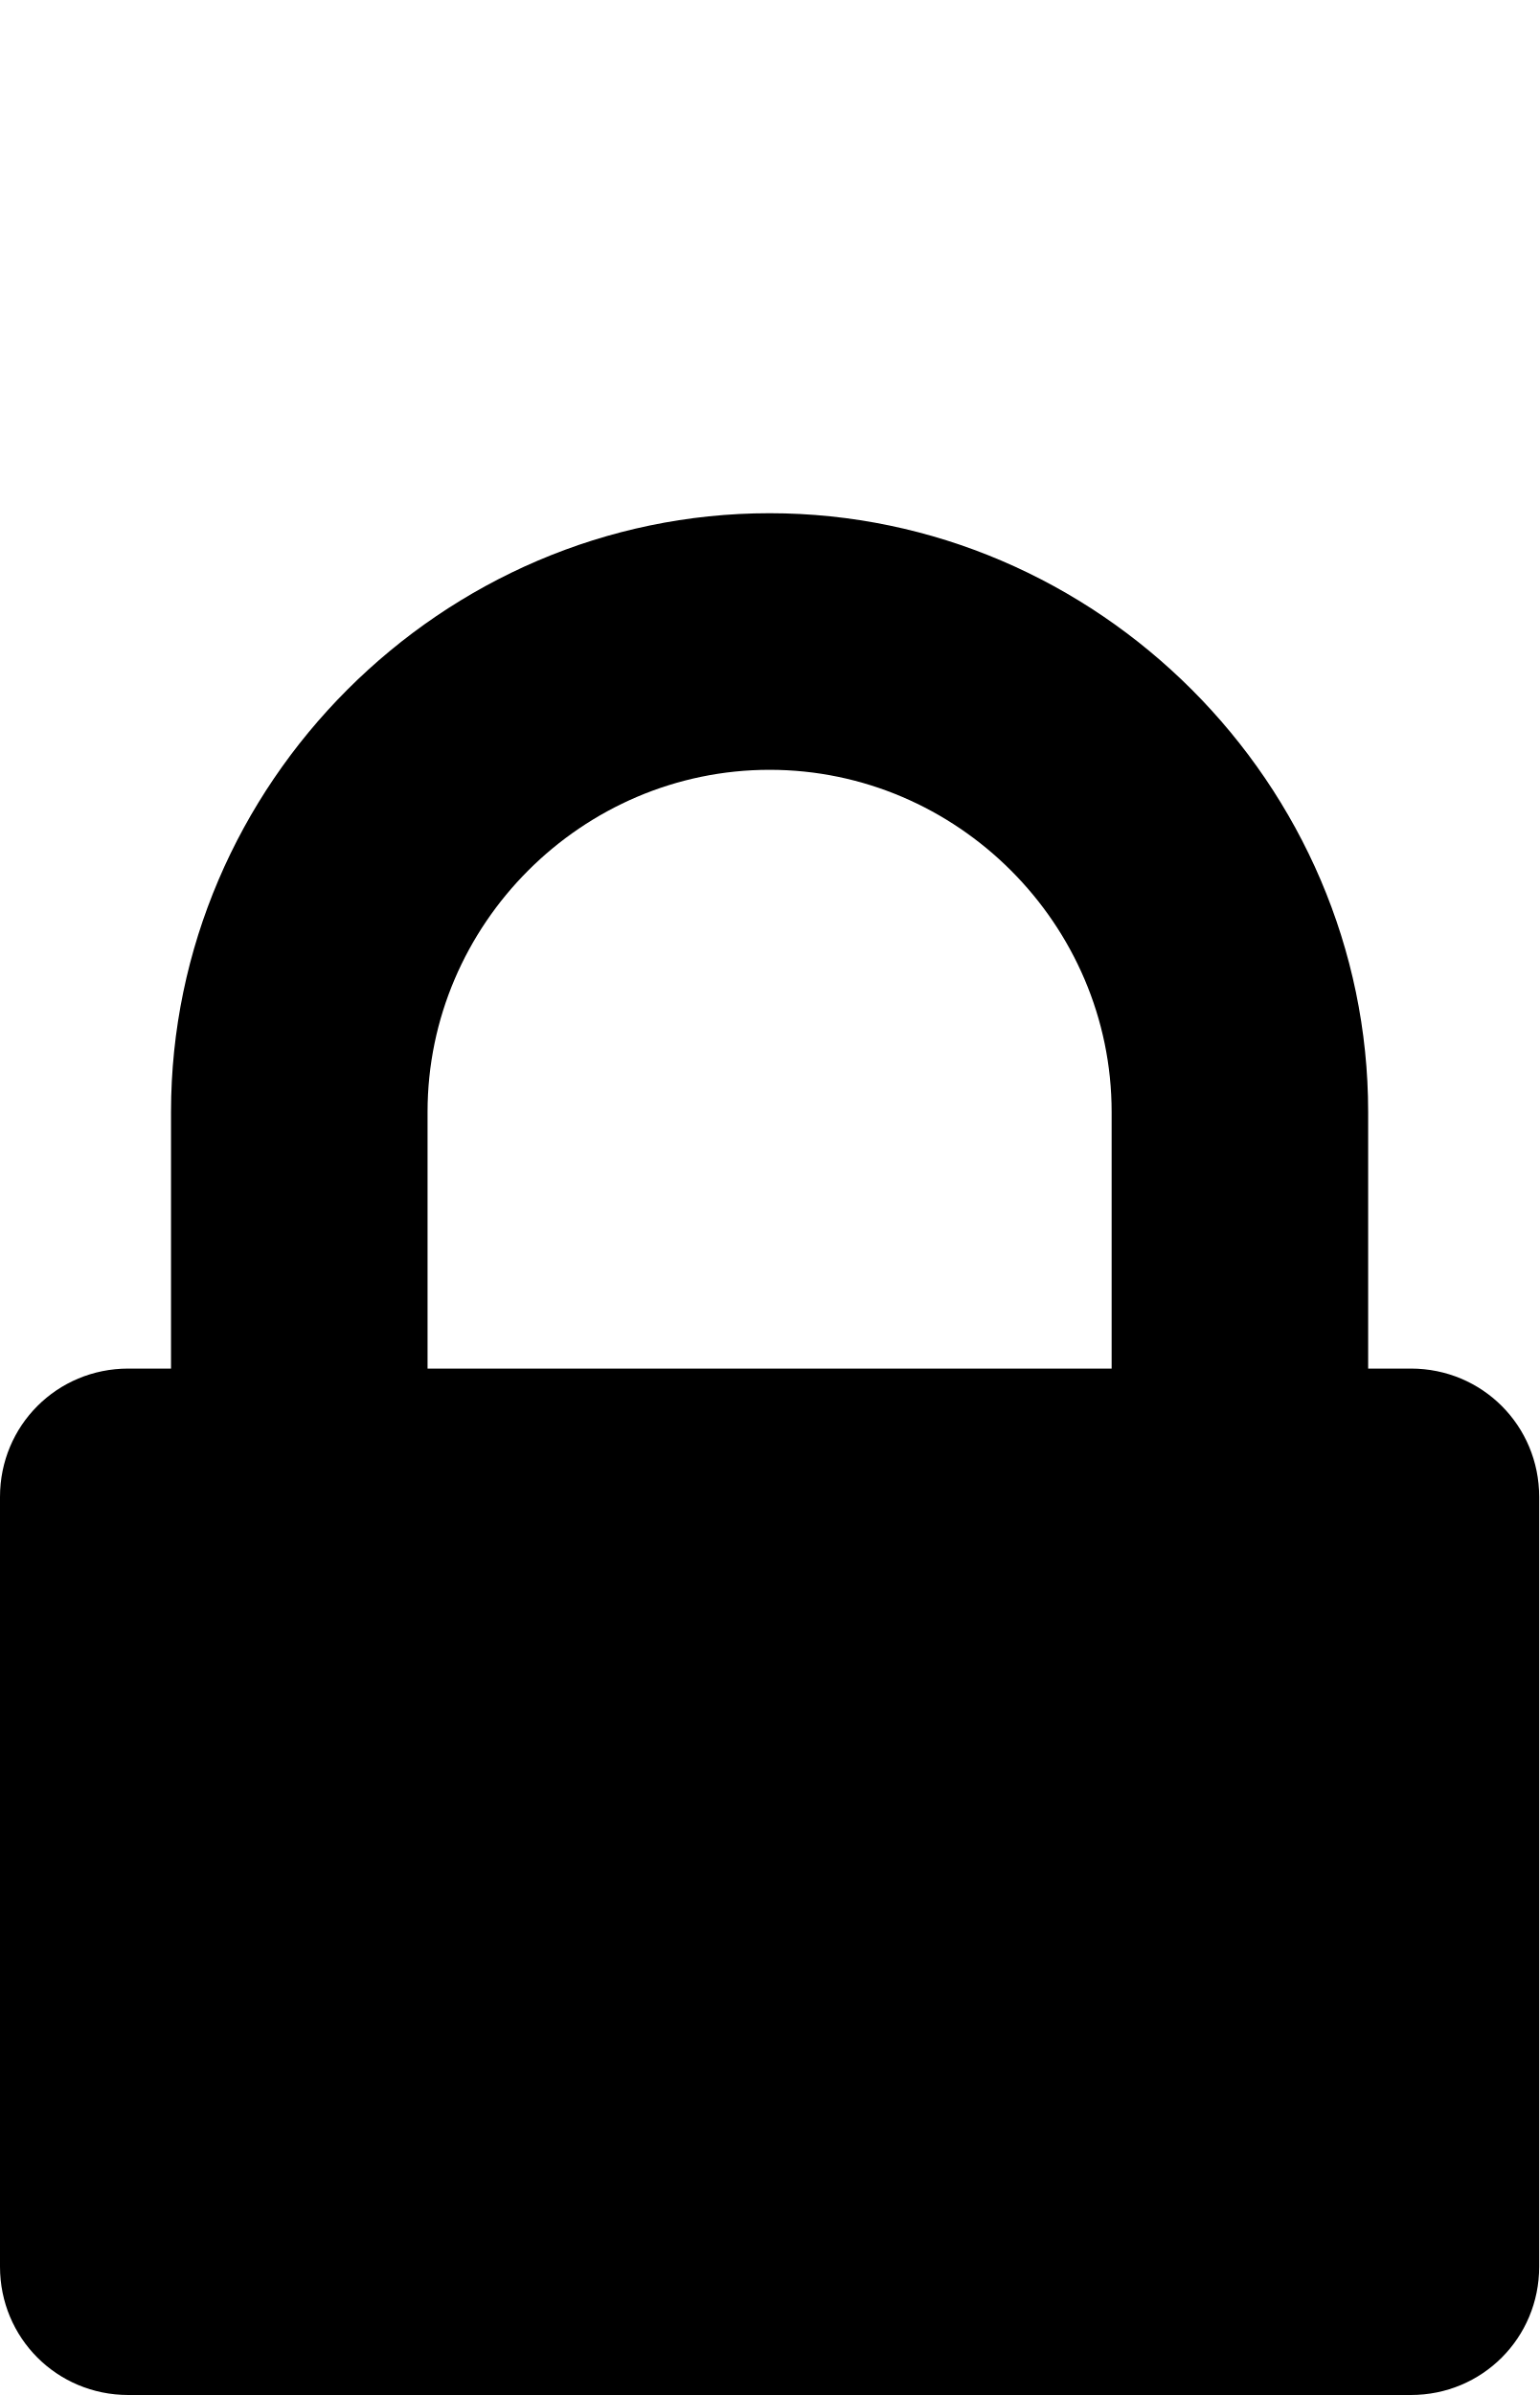
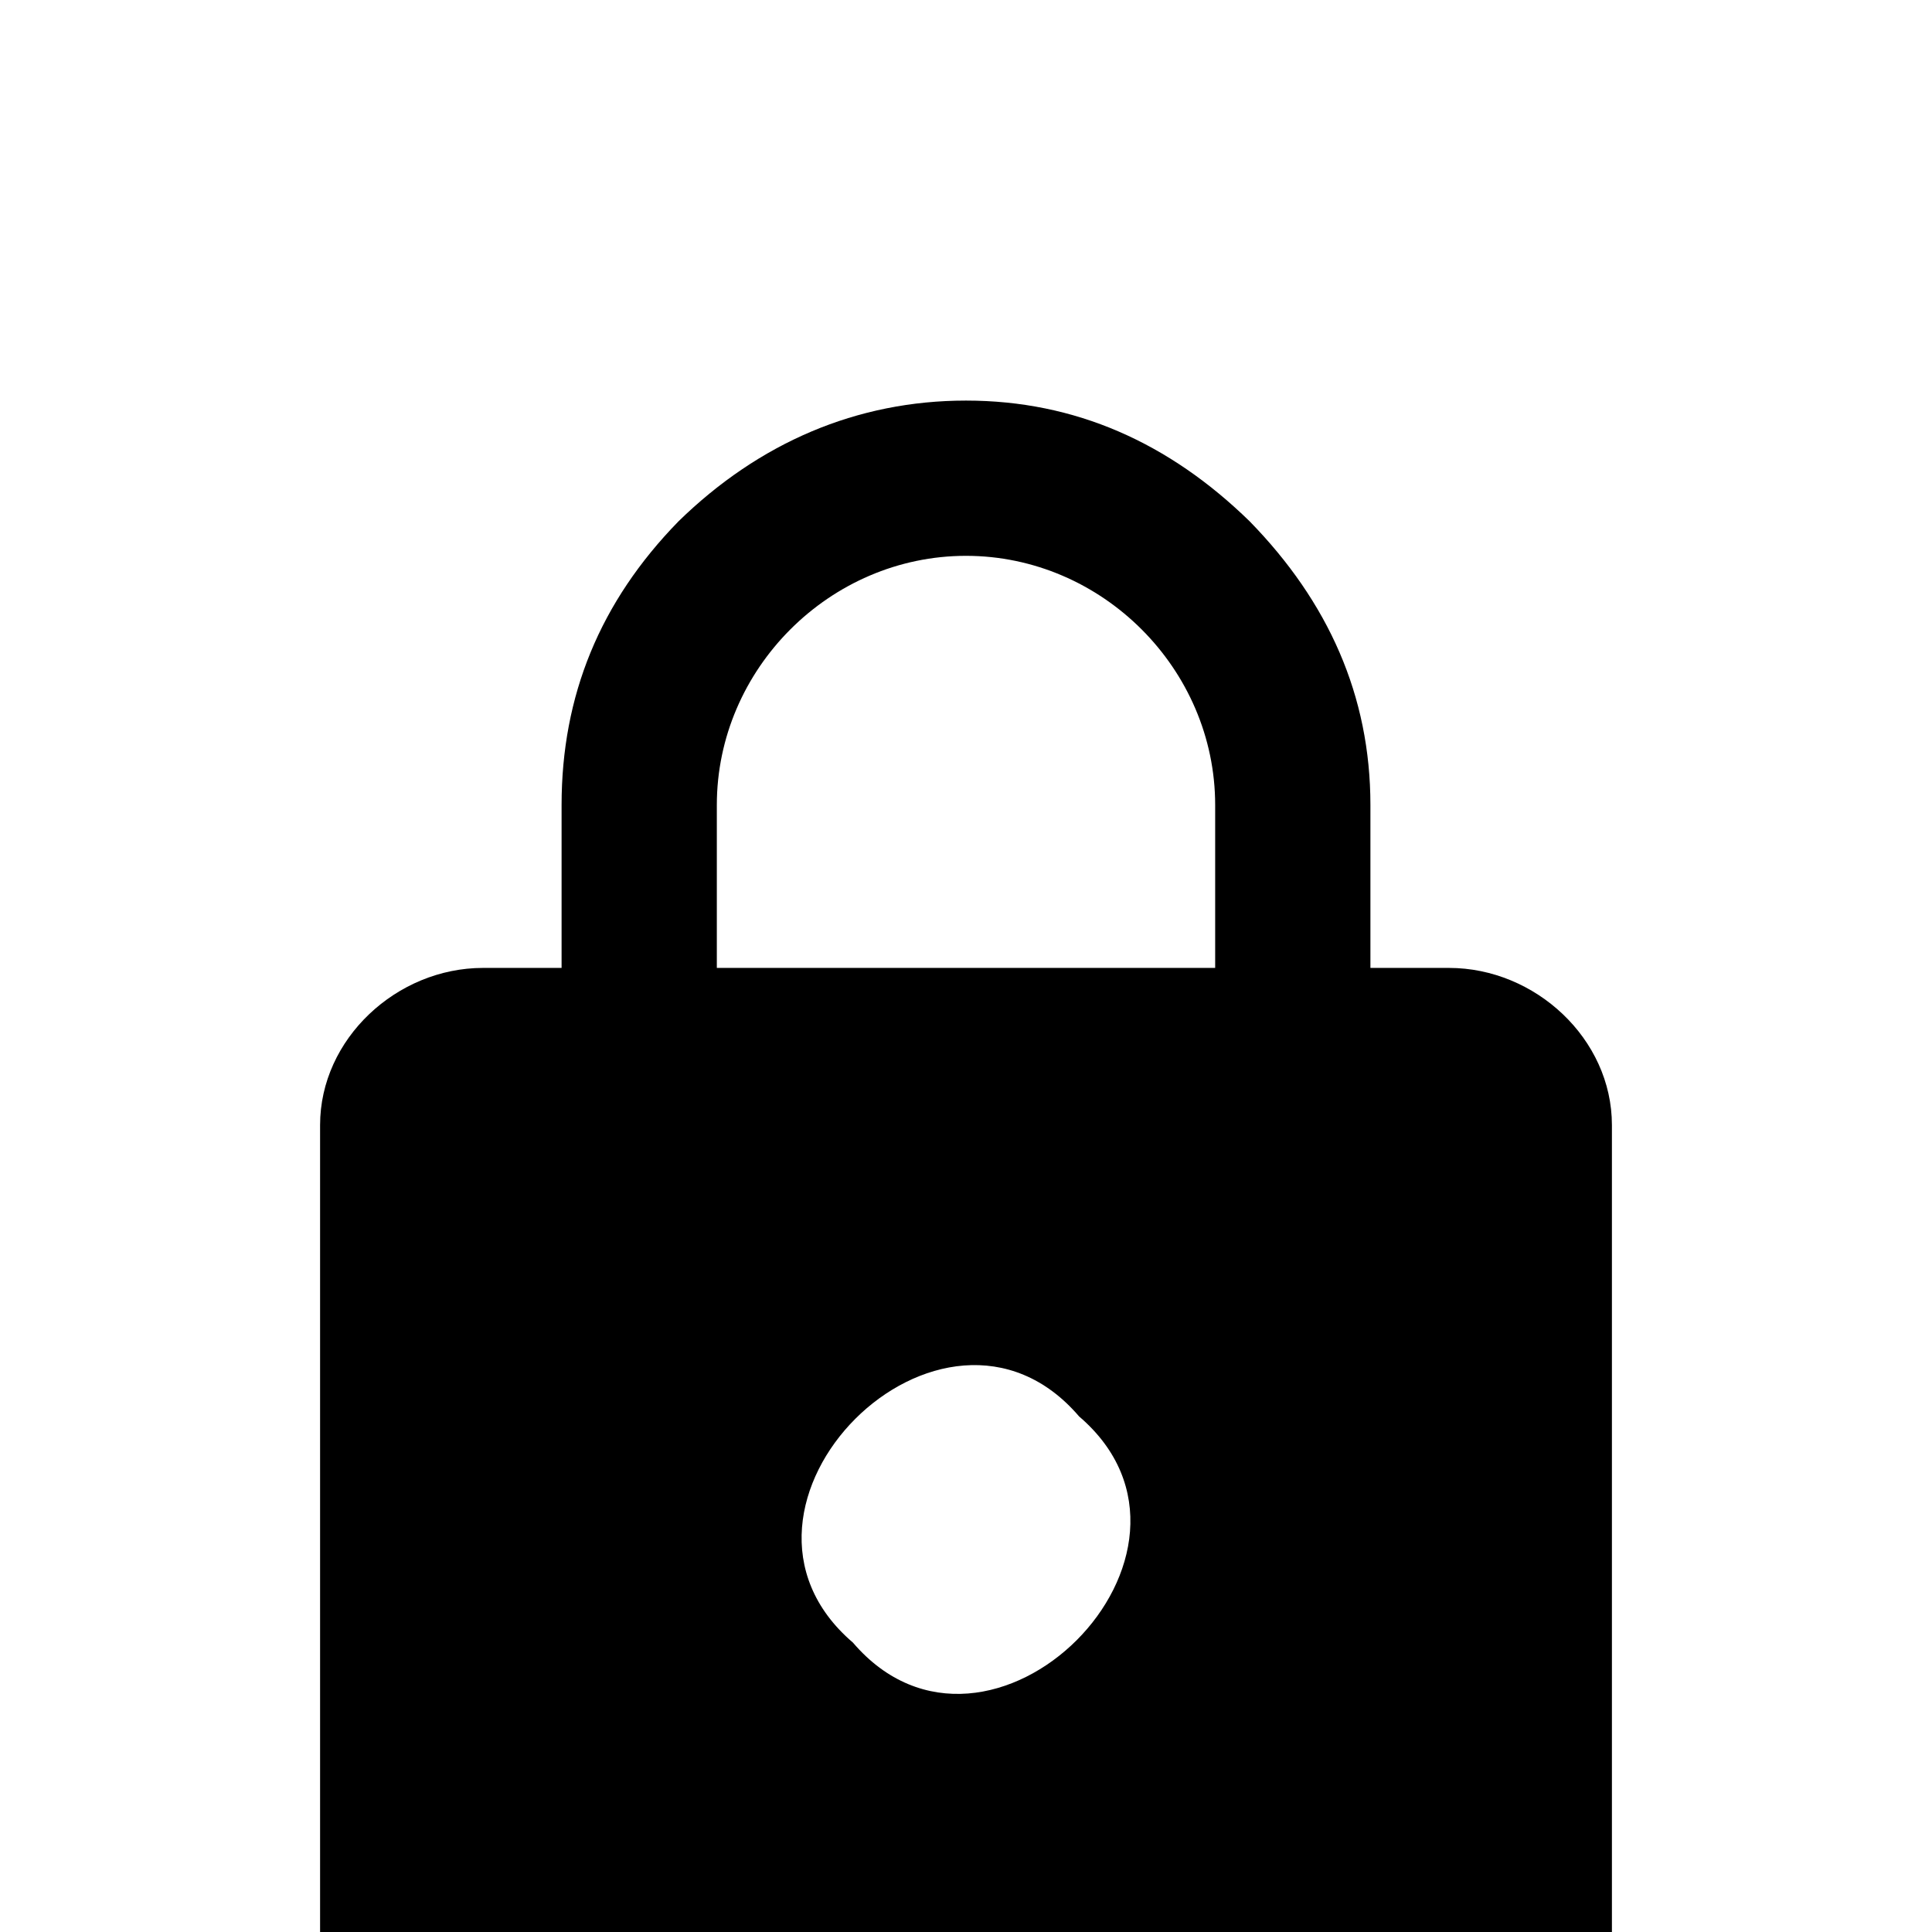
- <svg xmlns="http://www.w3.org/2000/svg" viewBox="0 -144 648 1008">
-   <path fill="currentColor" d="M648 486v324c0 30-24 54-54 54H54c-30 0-54-24-54-54V486c0-30 24-54 54-54h18V324C72 186 186 72 324 72s252 114 252 252v108h18c30 0 54 24 54 54zM180 324v108h288V324c0-79-65-144-144-144s-144 65-144 144z" />
+ <svg xmlns="http://www.w3.org/2000/svg" viewBox="0 -168 1008 1008">
+   <path fill="currentColor" d="M374 252v85h260v-85c0-71-59-130-130-130s-130 59-130 130zm71 437c71 83 201-47 118-118-71-83-201 47-118 118zm270-437v85h41c45 0 85 37 85 82v422c0 45-40 82-85 82H252c-45 0-85-37-85-82V419c0-45 40-82 85-82h41v-85c0-57 20-106 61-148 42-41 93-63 150-63s106 22 148 63c41 42 63 91 63 148z" />
</svg>
